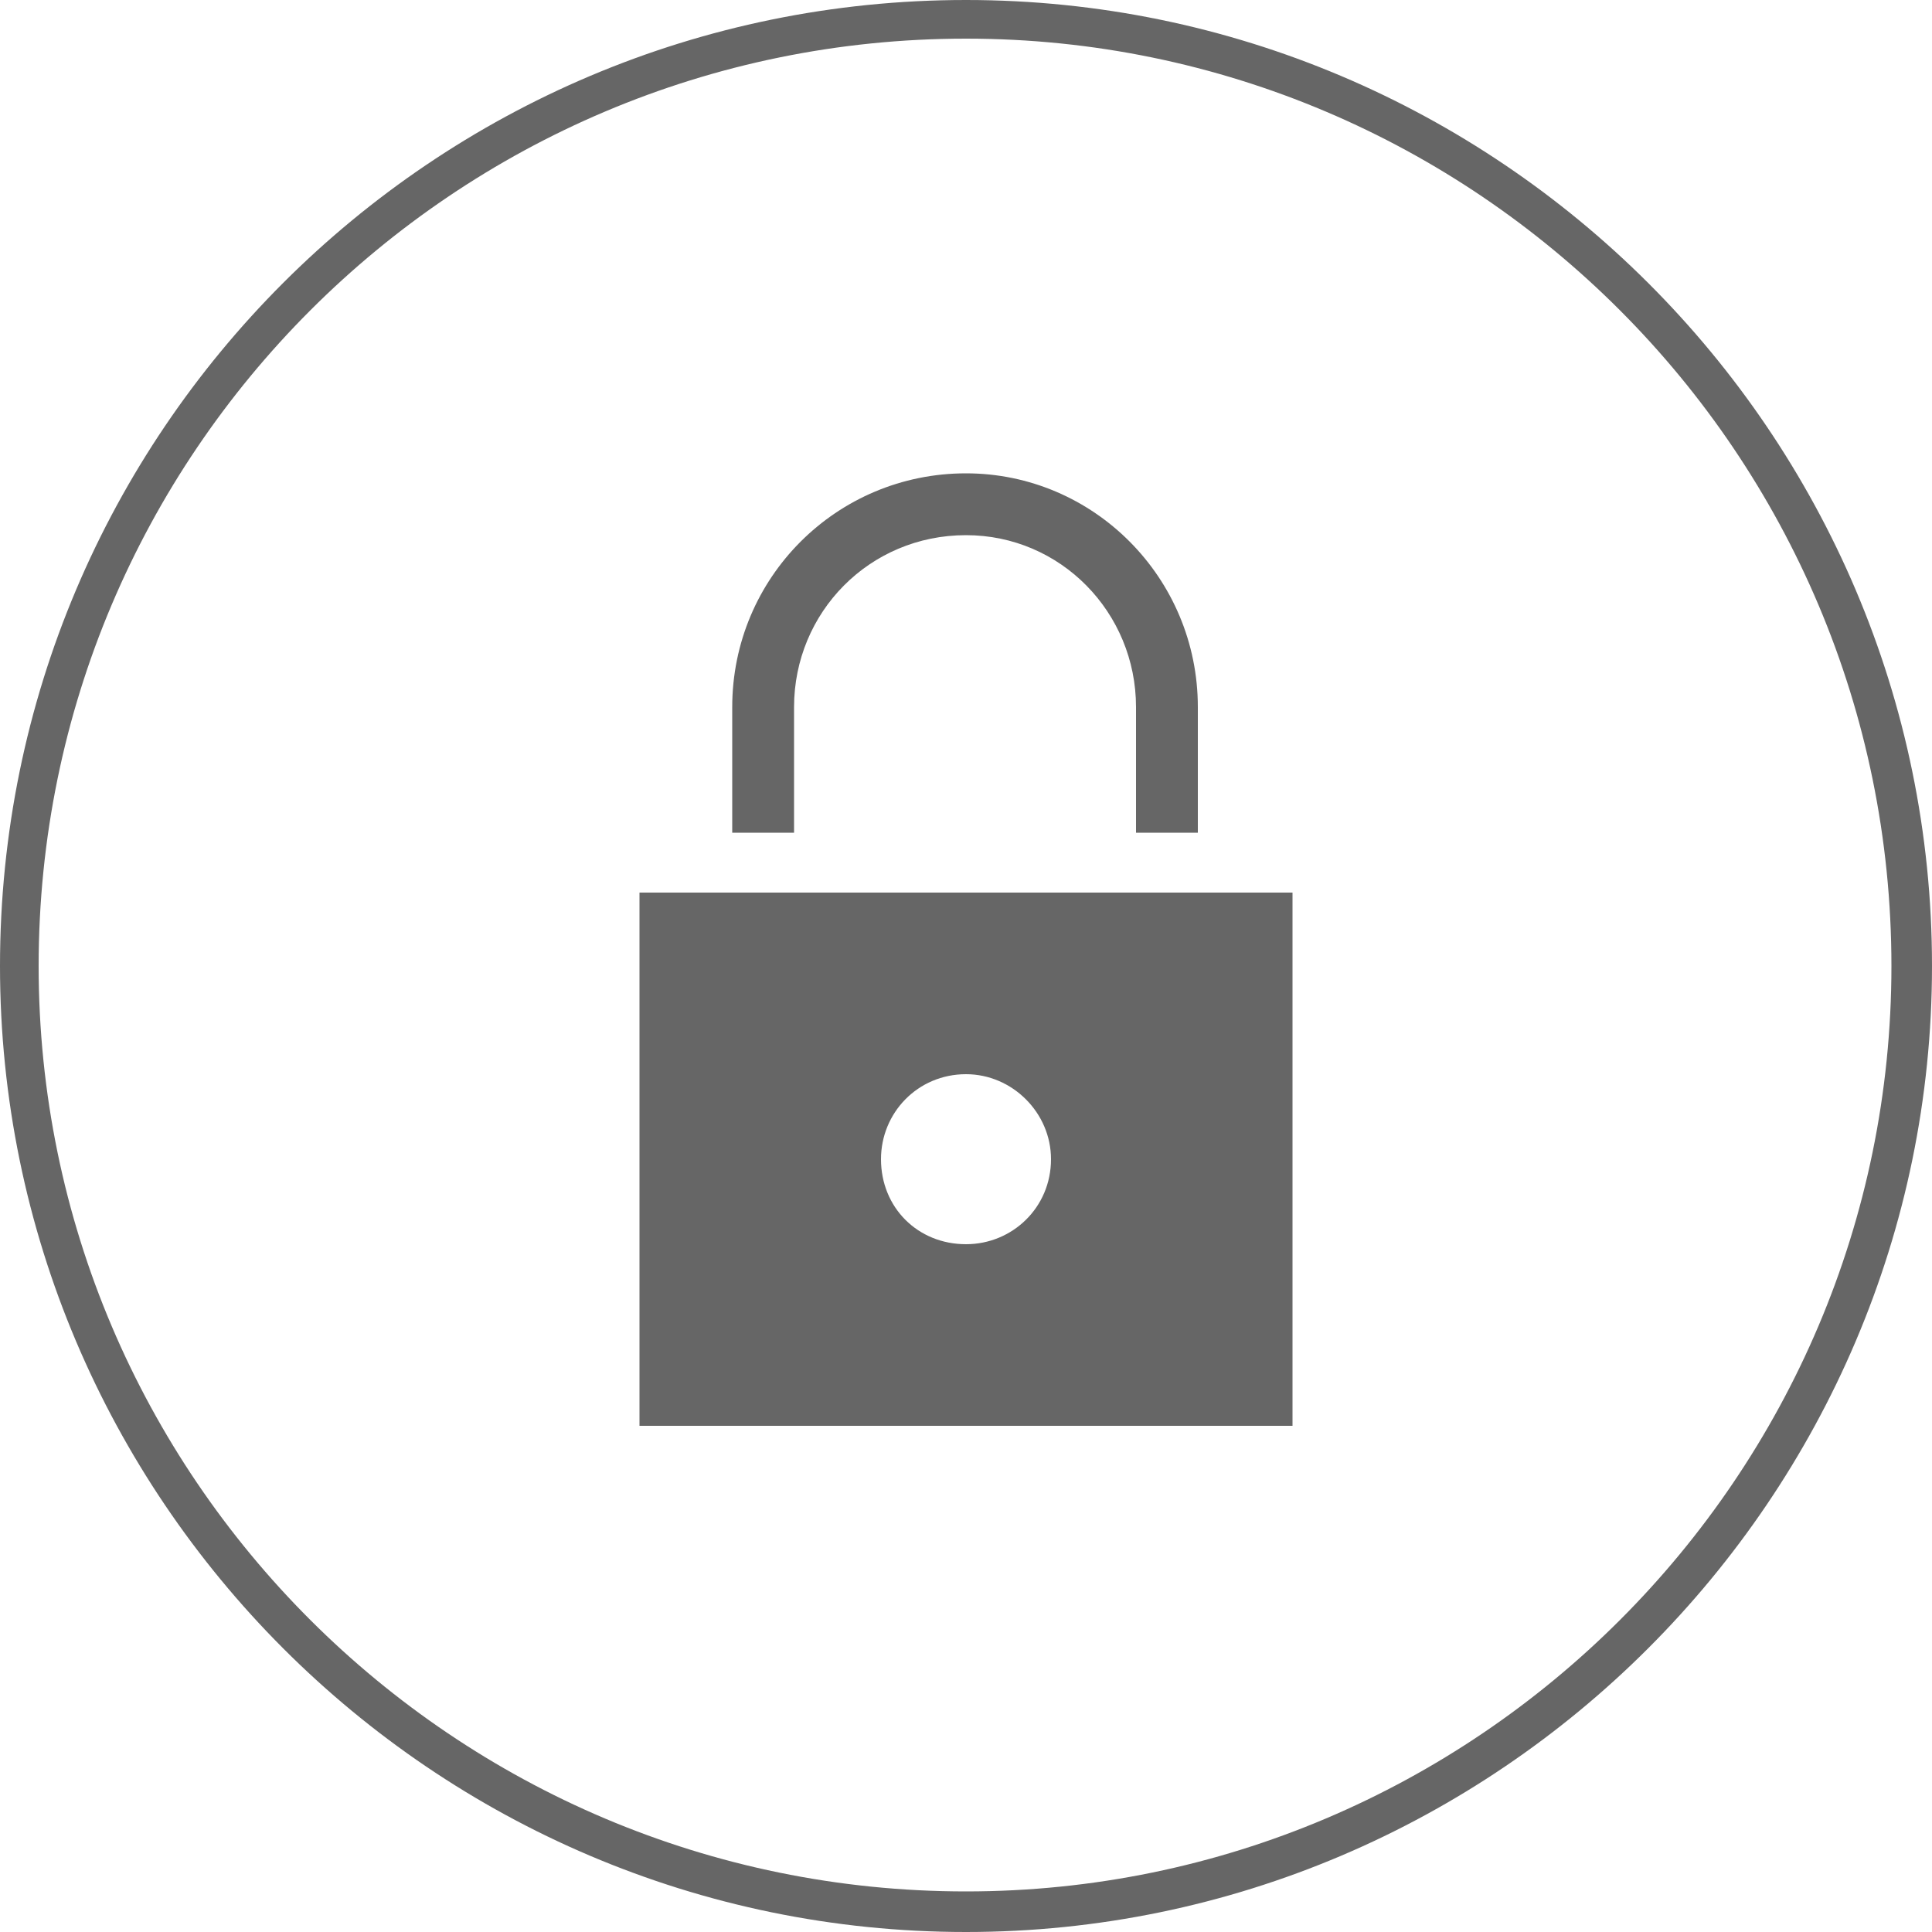
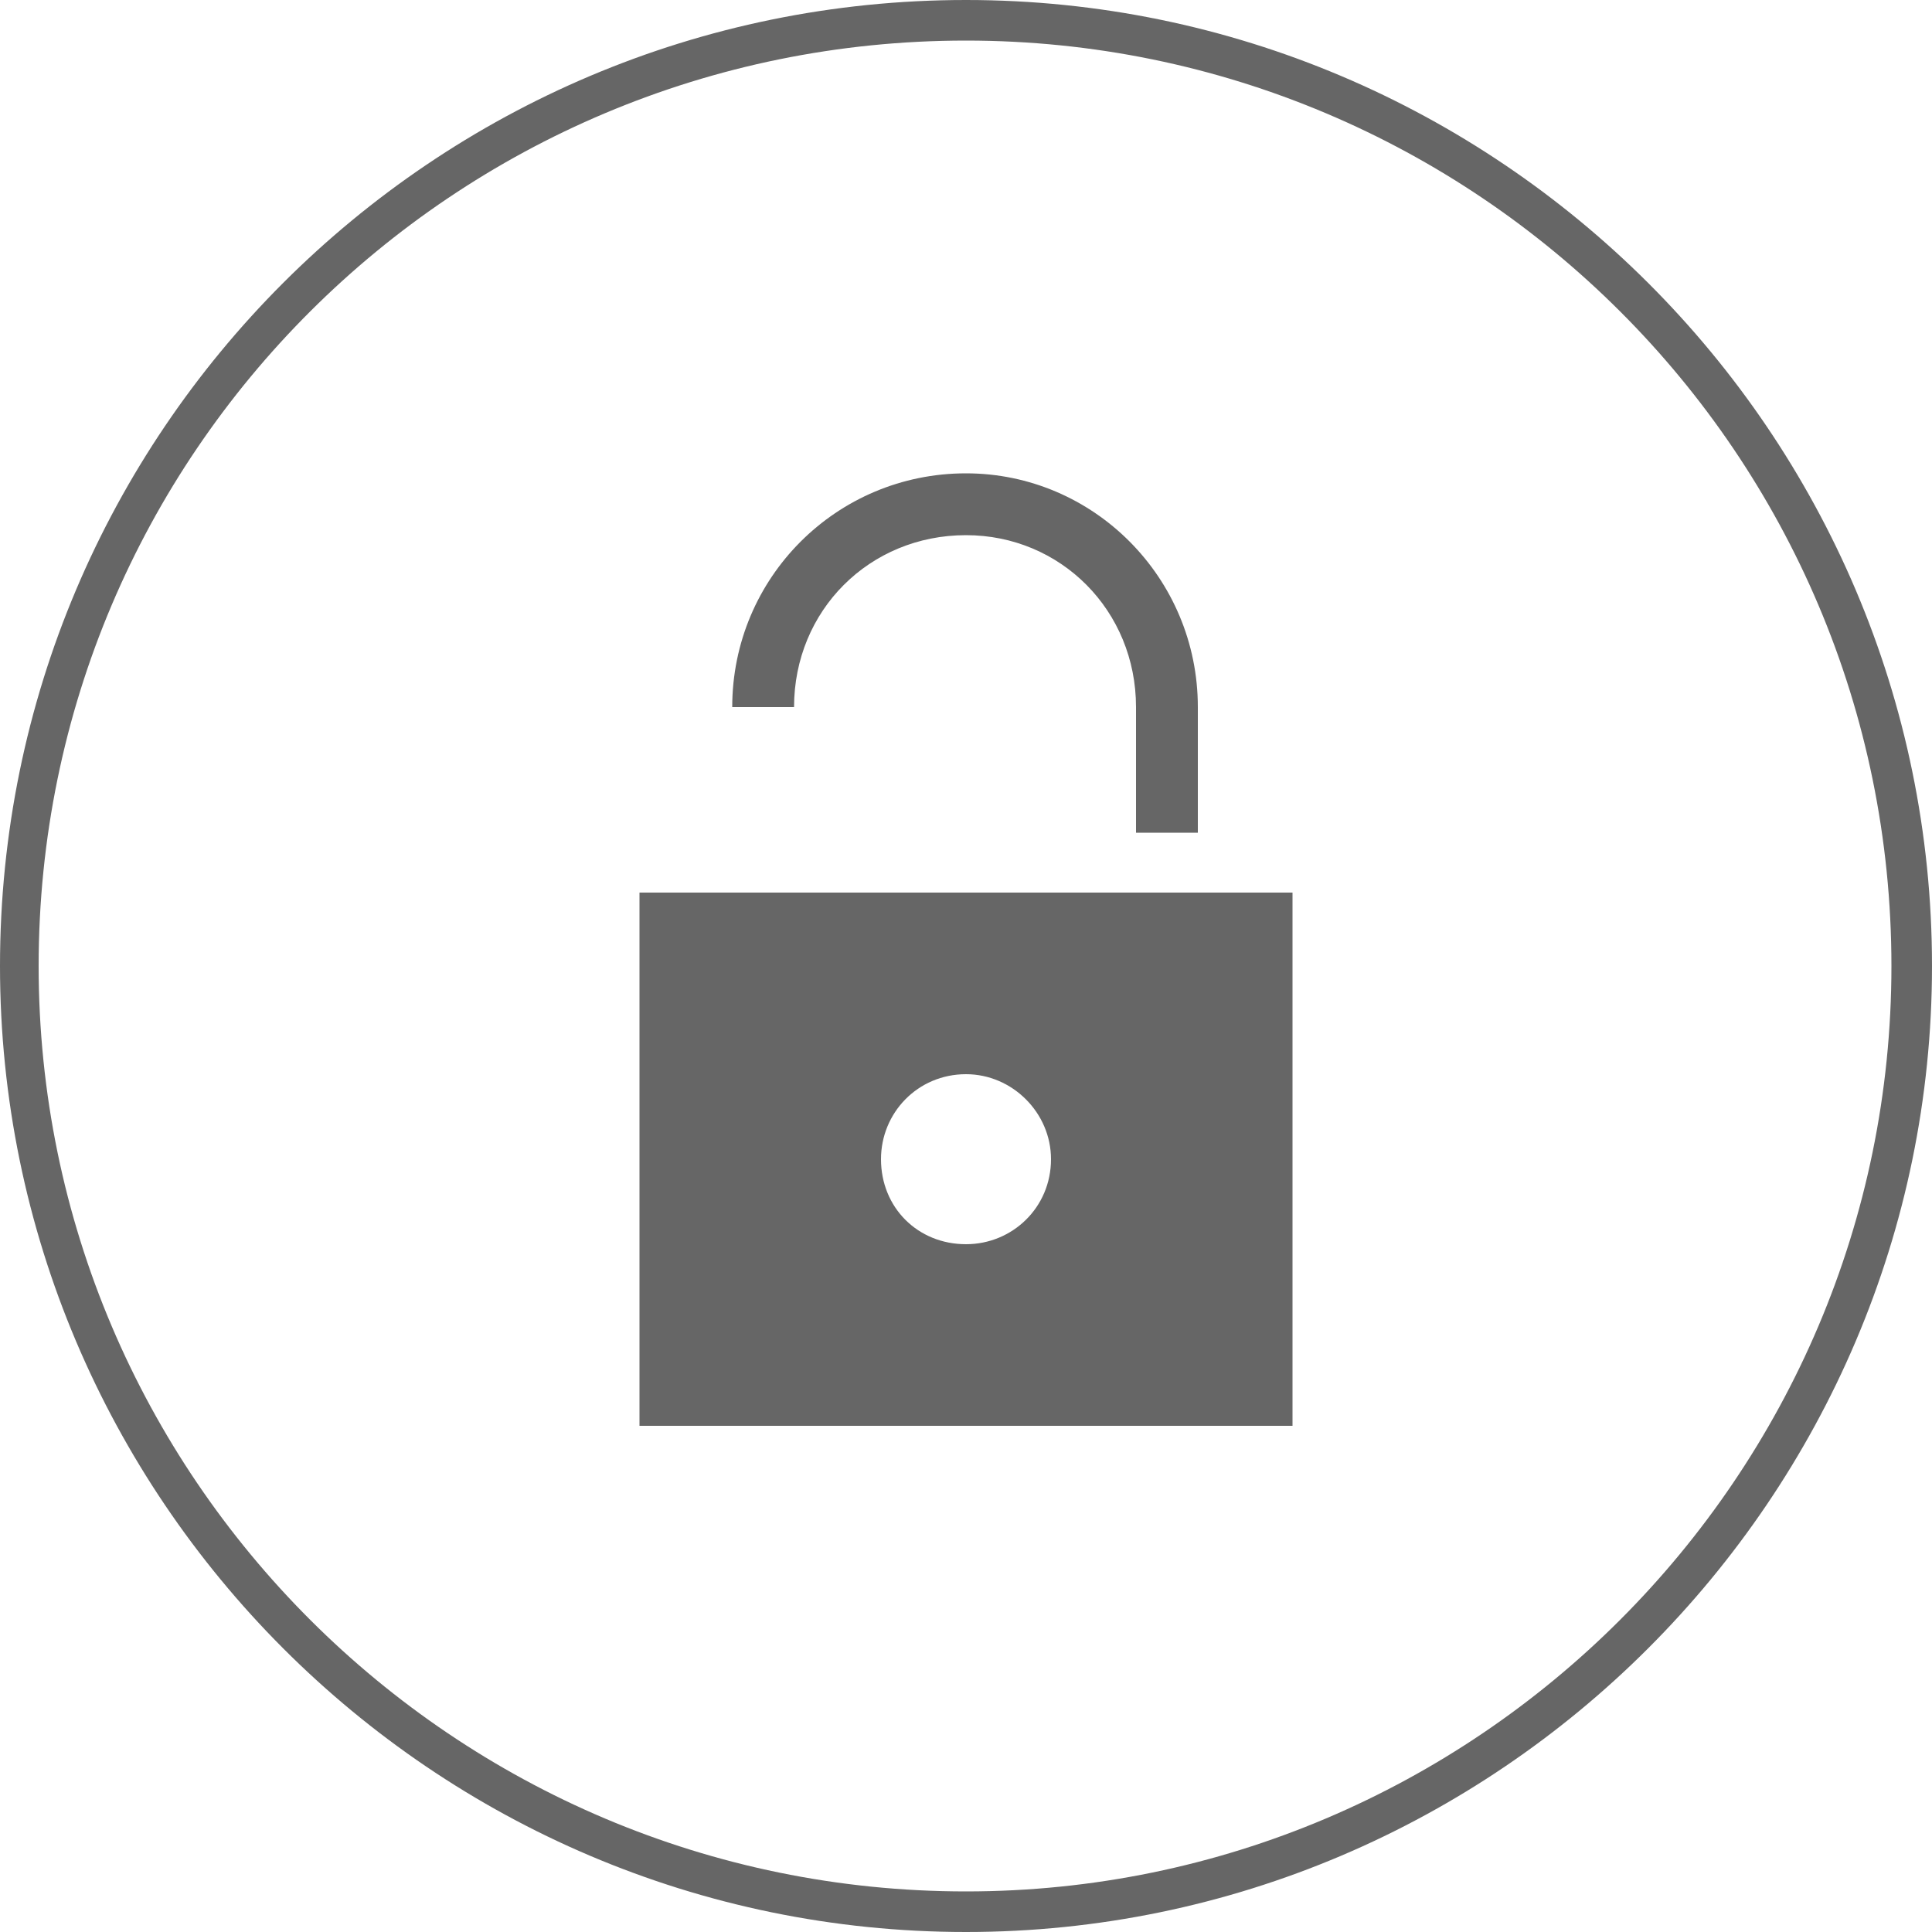
<svg xmlns="http://www.w3.org/2000/svg" version="1.1" baseProfile="basic" x="0px" y="0px" width="48px" height="48px" viewBox="0 0 48 48" xml:space="preserve">
-   <path transform="matrix(0.048,0,0,0.048,0,0)" stroke="none" style="fill:#666666" d="M 500 0 C 224 0 0 224 0 500 C 0 775 224 1000 500 1000 C 775 1000 1000 775 1000 500 C 1000 224 775 0 500 0 z M 500 979 C 235 979 20 764 20 500 C 20 235 235 20 500 20 C 764 20 979 235 979 500 C 979 764 764 979 500 979 z M 331 738 L 669 738 L 669 462 L 331 462 L 331 738 z M 500 556 C 524 556 544 576 544 600 C 544 625 524 644 500 644 C 475 644 456 625 456 600 C 456 576 475 556 500 556 z M 411 366 C 411 317 450 277 500 277 C 549 277 588 317 588 366 L 588 431 L 620 431 L 620 366 C 620 299 566 245 500 245 C 433 245 379 299 379 366 L 379 431 L 411 431 L 411 366 z" />
+   <path transform="matrix(0.048,0,0,0.048,0,0)" stroke="none" style="fill:#666666" d="M 500 0 C 224 0 0 224 0 500 C 0 775 224 1000 500 1000 C 775 1000 1000 775 1000 500 C 1000 224 775 0 500 0 z M 500 979 C 235 979 20 764 20 500 C 20 235 235 21 500 21 C 764 21 979 235 979 500 C 979 764 764 979 500 979 z M 331 738 L 669 738 L 669 462 L 331 462 L 331 738 z M 500 556 C 524 556 544 576 544 600 C 544 625 524 644 500 644 C 475 644 456 625 456 600 C 456 576 475 556 500 556 z M 500 277 C 549 277 588 316 588 366 L 588 431 L 620 431 L 620 366 C 620 299 566 245 500 245 C 433 245 379 299 379 366 L 411 366 C 411 316 450 277 500 277 z" />
</svg>
